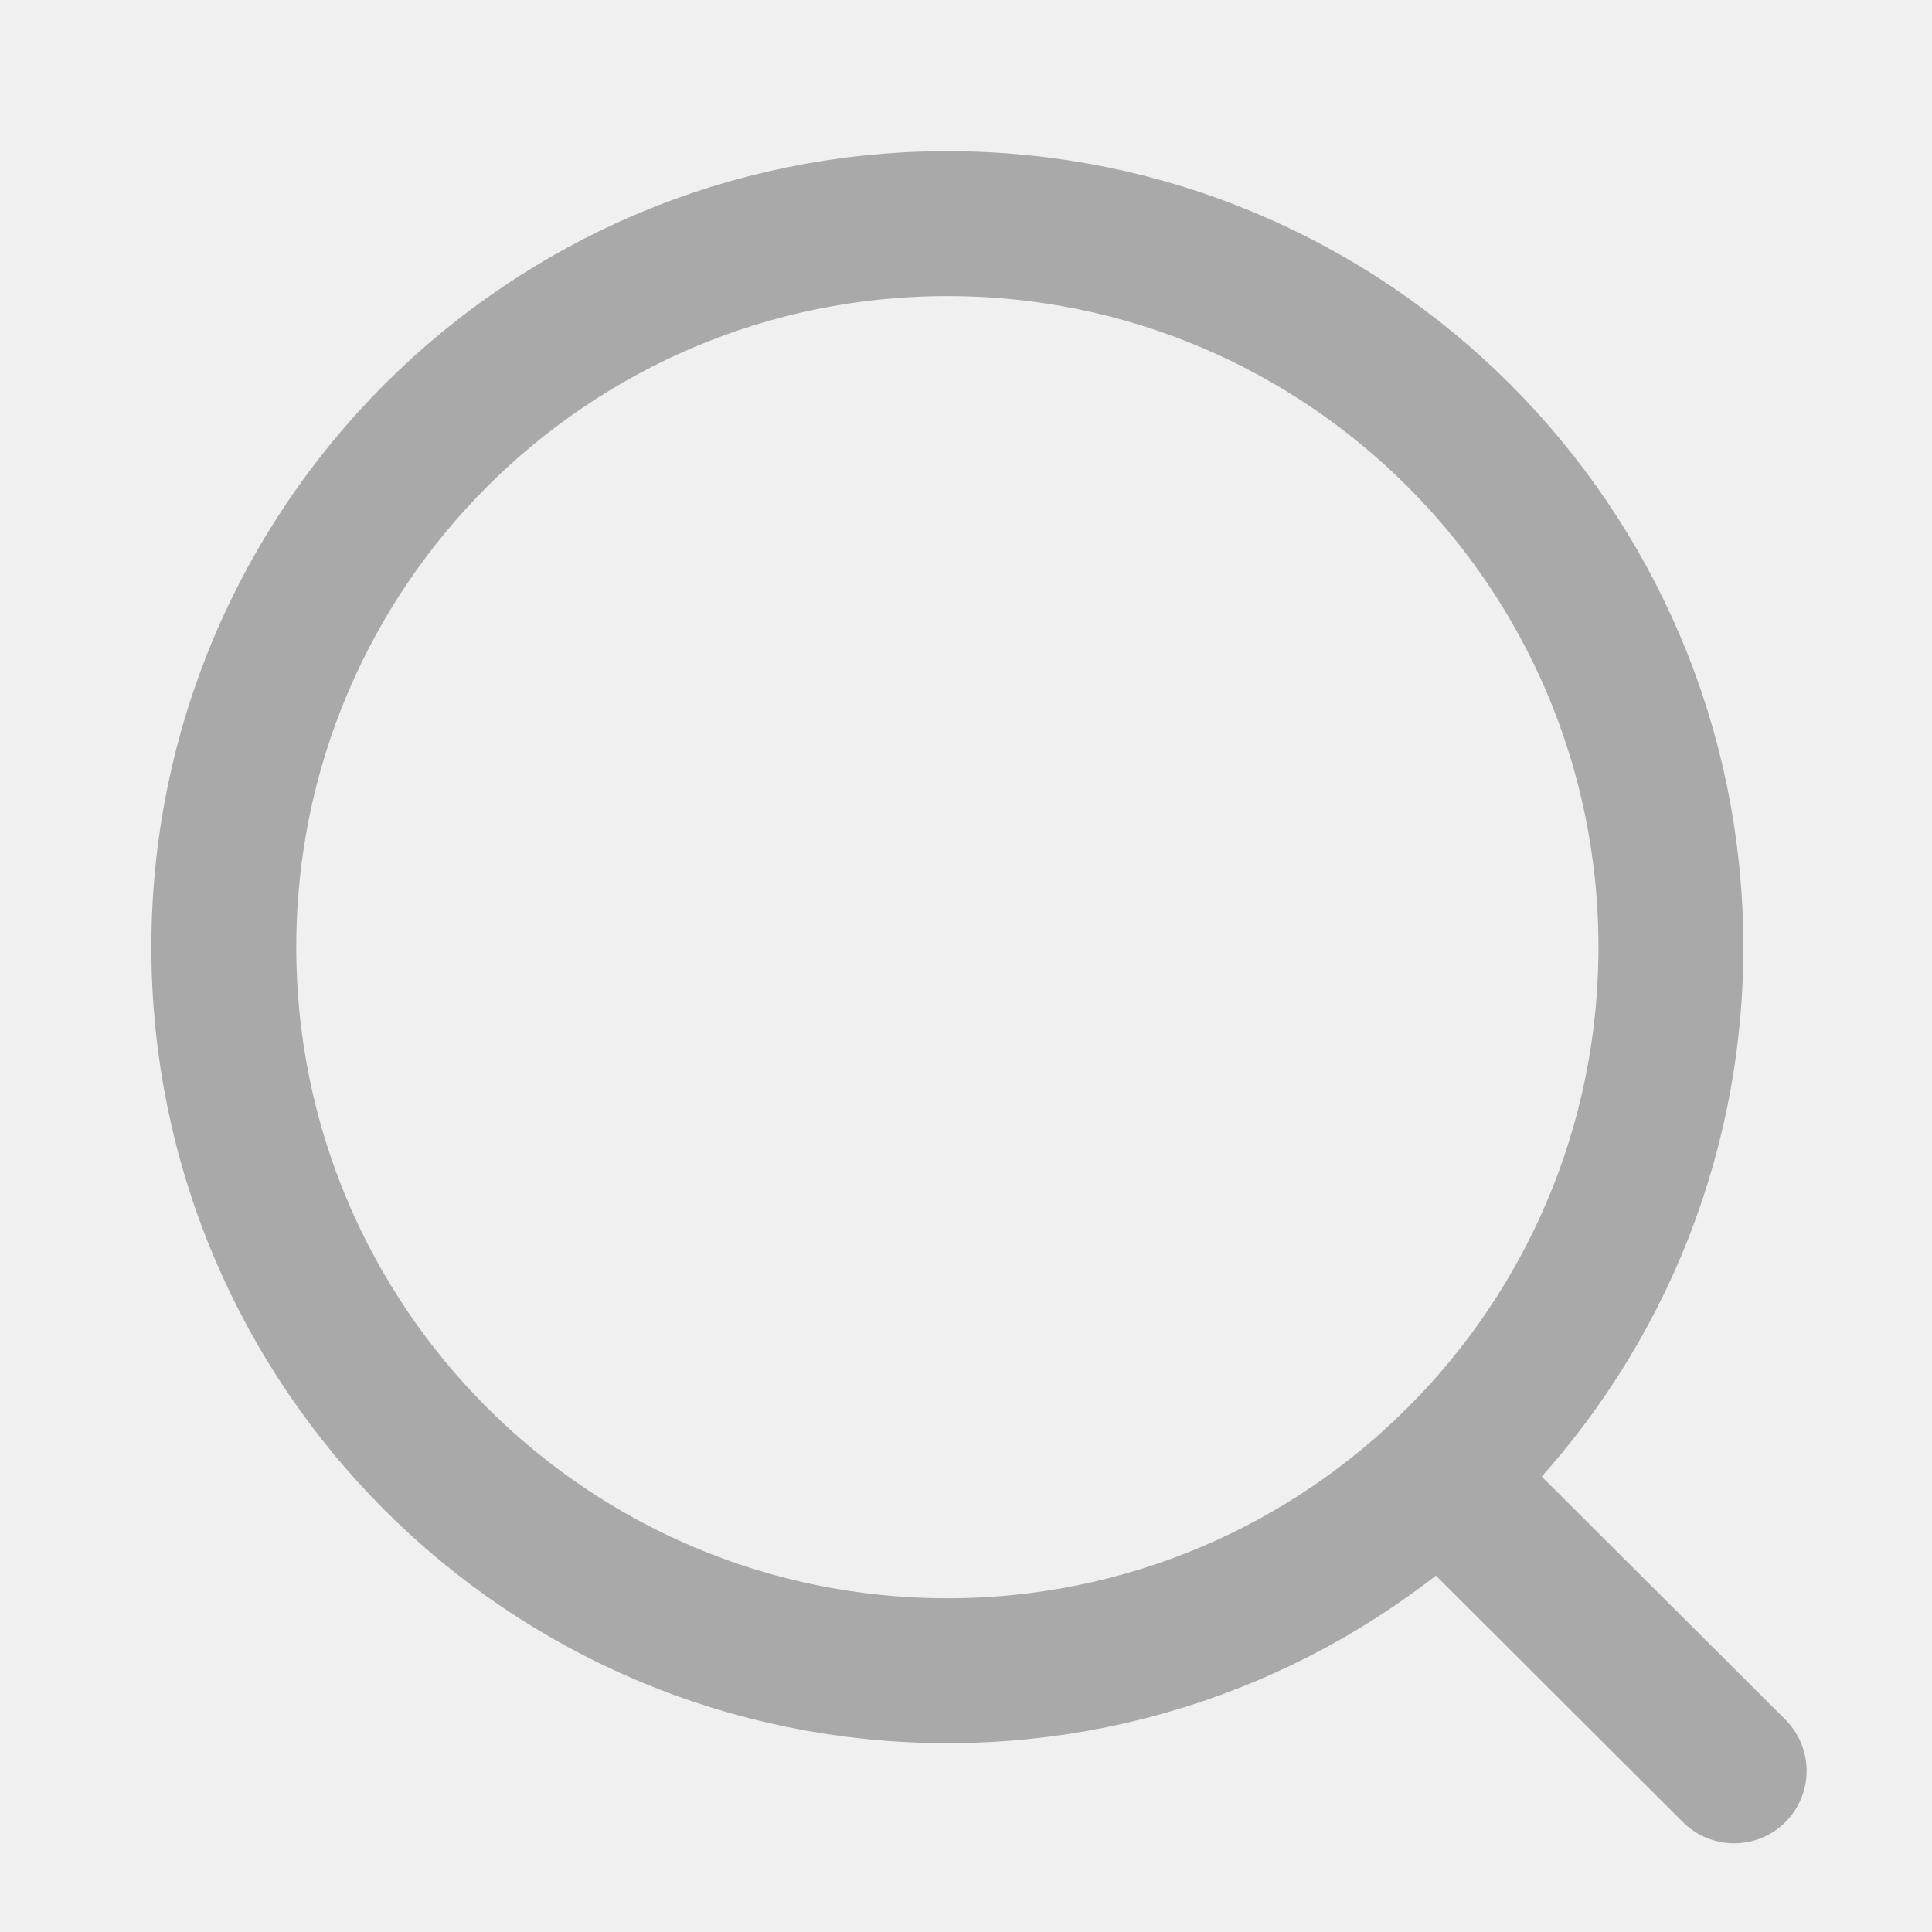
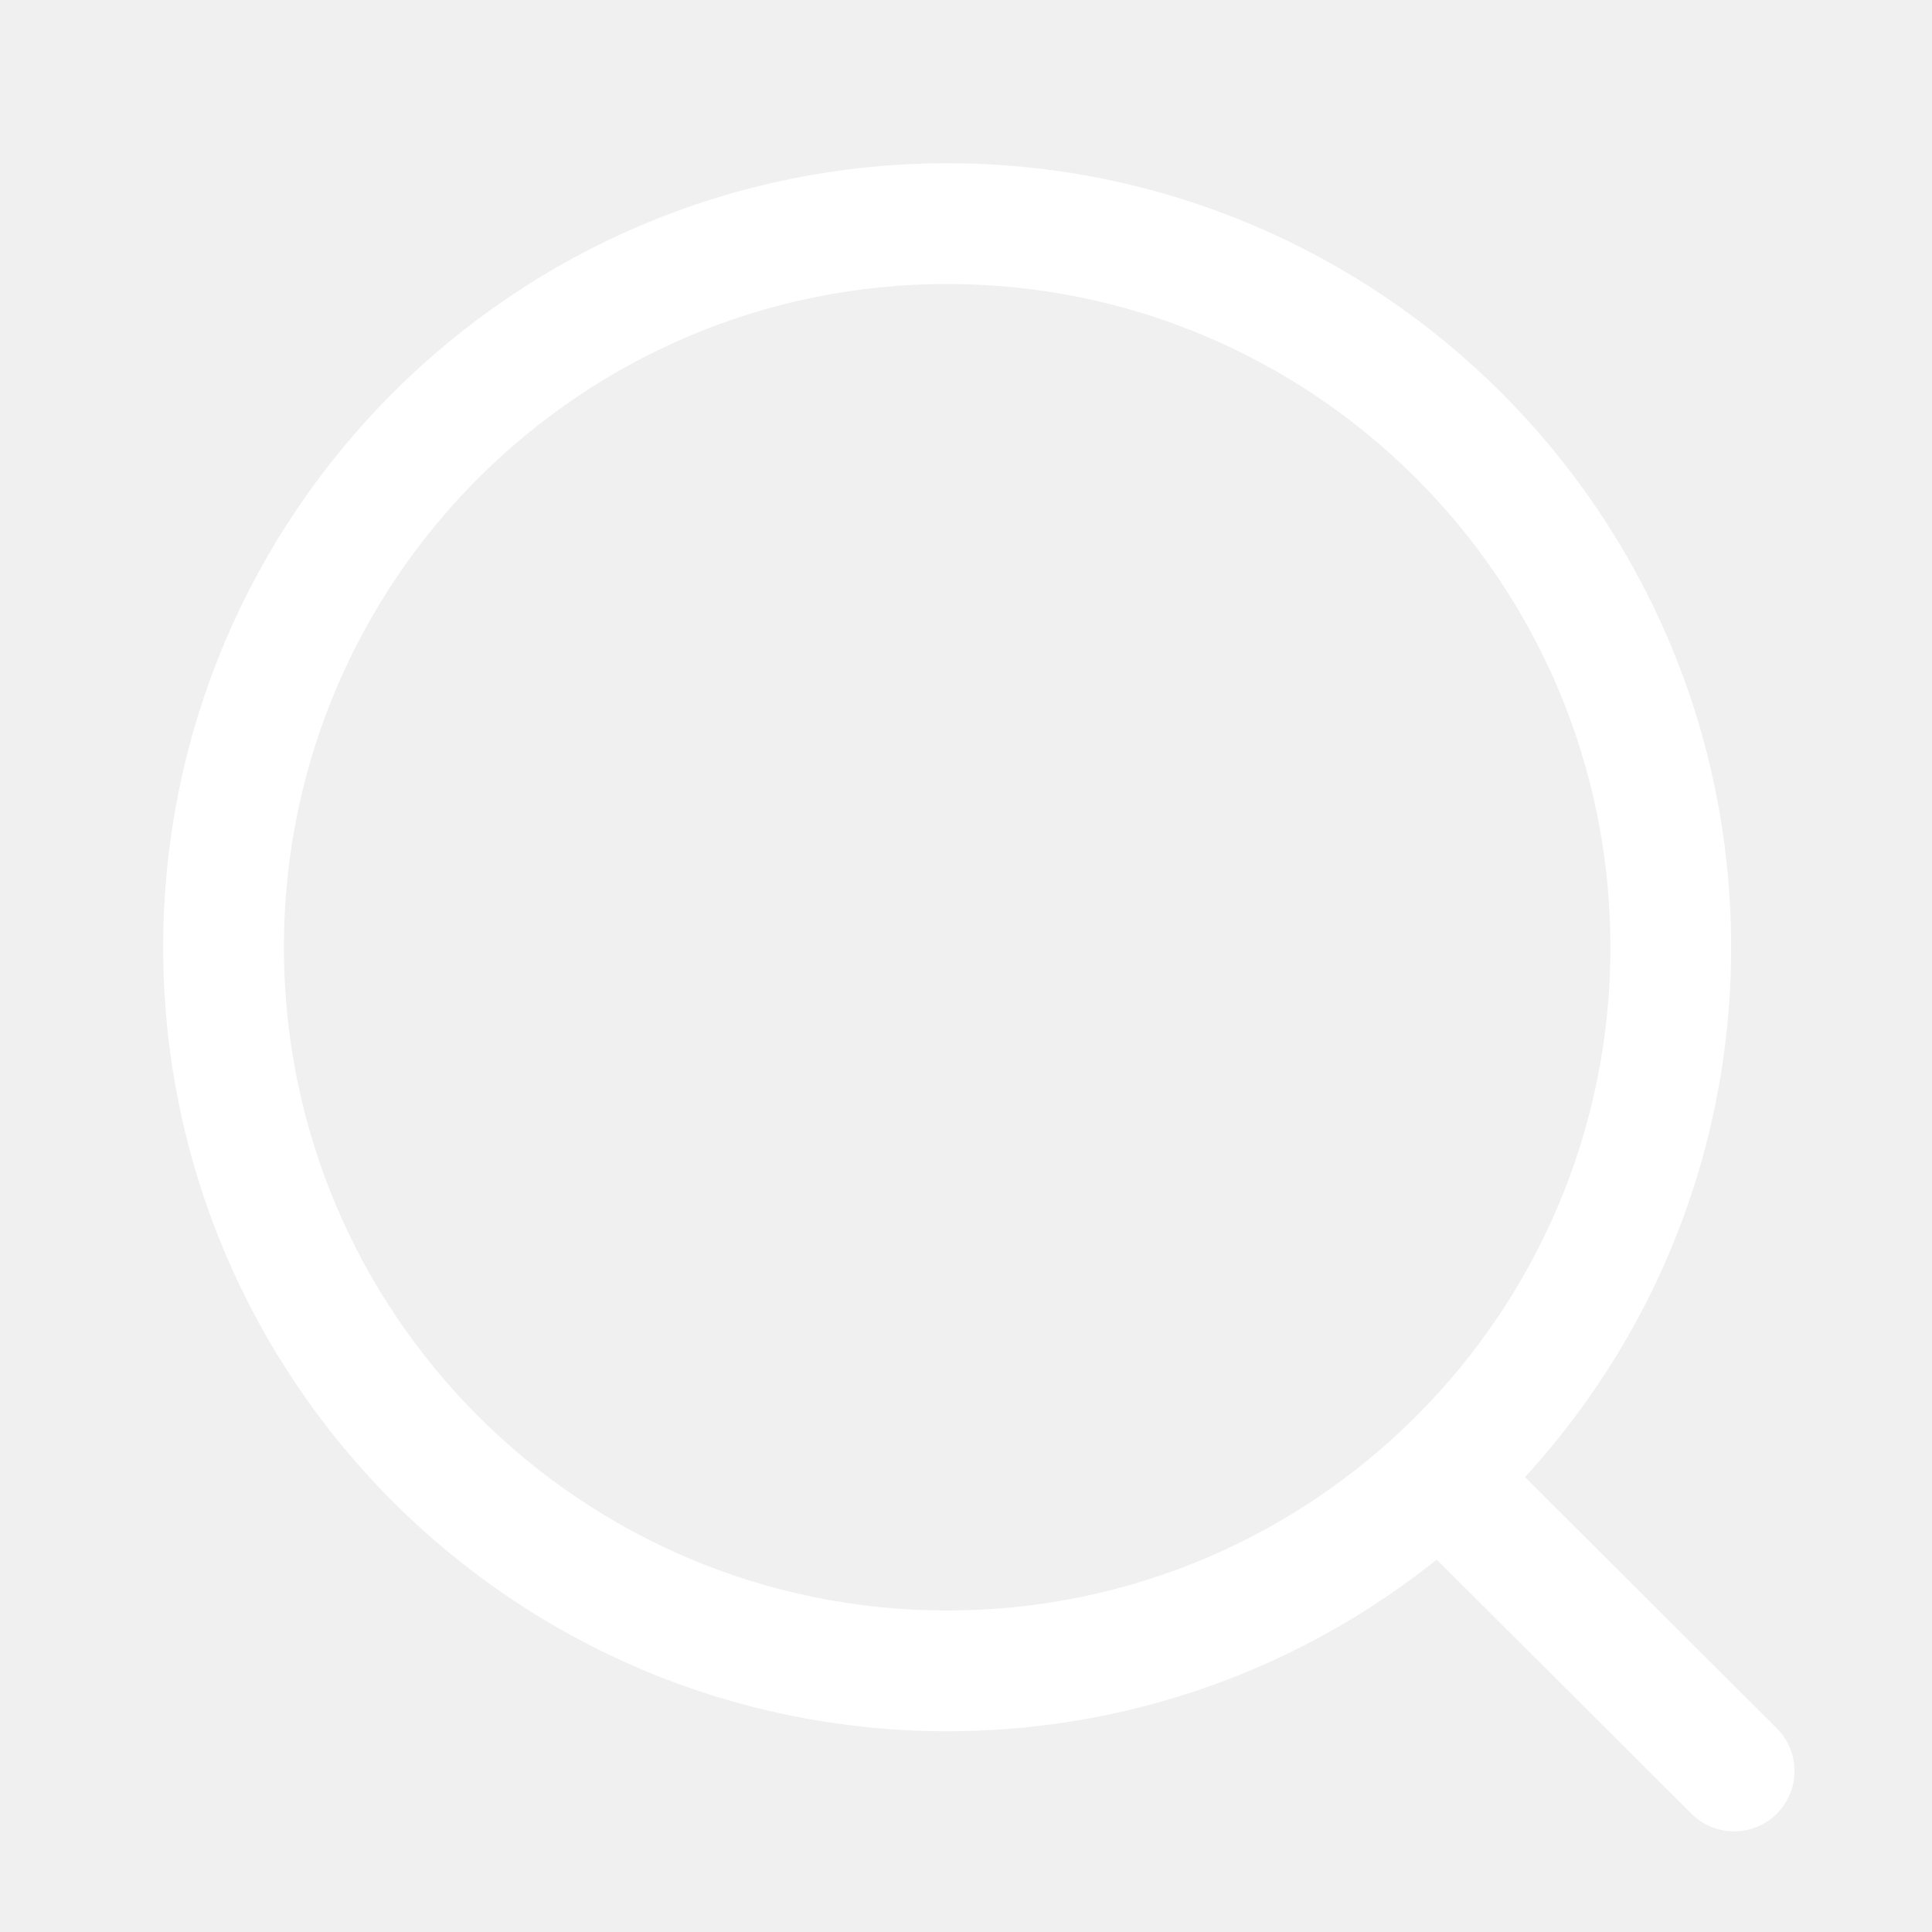
- <svg xmlns="http://www.w3.org/2000/svg" width="20" height="20" viewBox="0 0 20 20" fill="none">
-   <circle cx="9.807" cy="9.805" r="7.49" stroke="#A9A9A9" stroke-width="1.5" stroke-linecap="round" stroke-linejoin="round" />
-   <path d="M15.016 15.403L17.952 18.332" stroke="#A9A9A9" stroke-width="1.5" stroke-linecap="round" stroke-linejoin="round" />
+ <svg xmlns="http://www.w3.org/2000/svg" width="24" height="24" viewBox="0 0 24 24" fill="none">
+   <circle cx="11.766" cy="11.767" r="8.989" stroke="white" stroke-width="1.5" stroke-linecap="round" stroke-linejoin="round" />
+   <path d="M18.018 18.485L21.542 22" stroke="white" stroke-width="1.5" stroke-linecap="round" stroke-linejoin="round" />
</svg>
